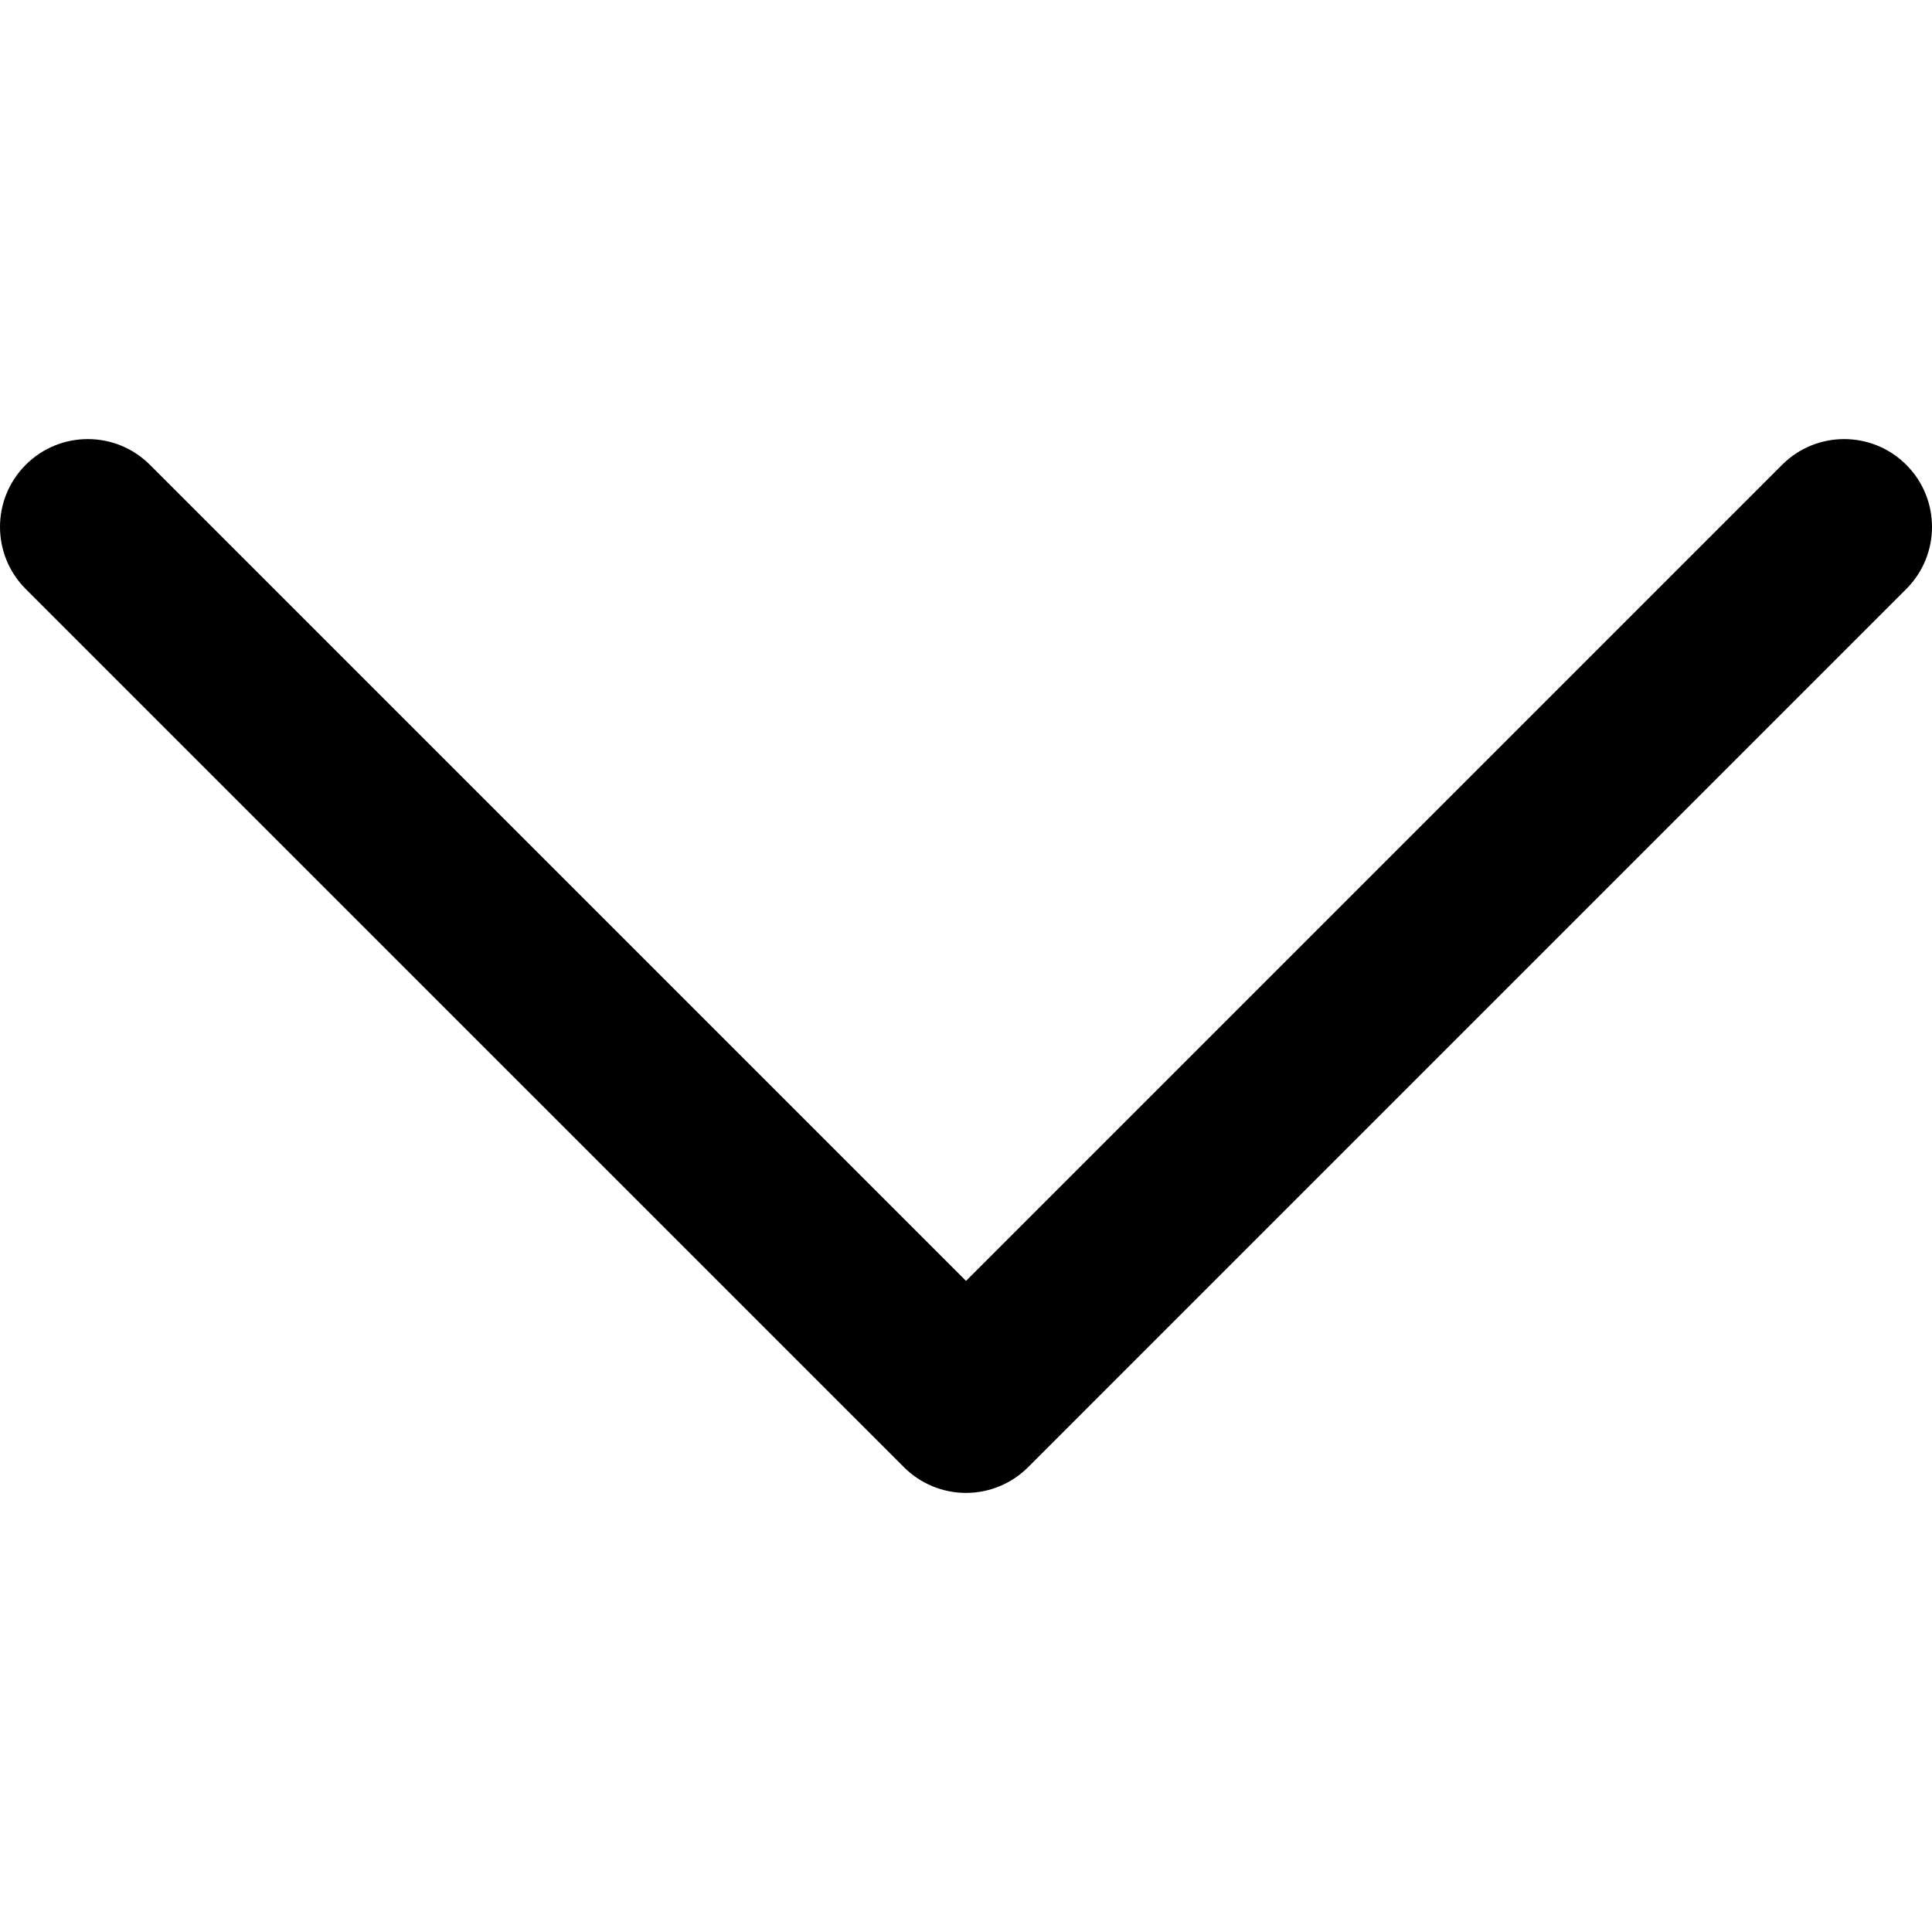
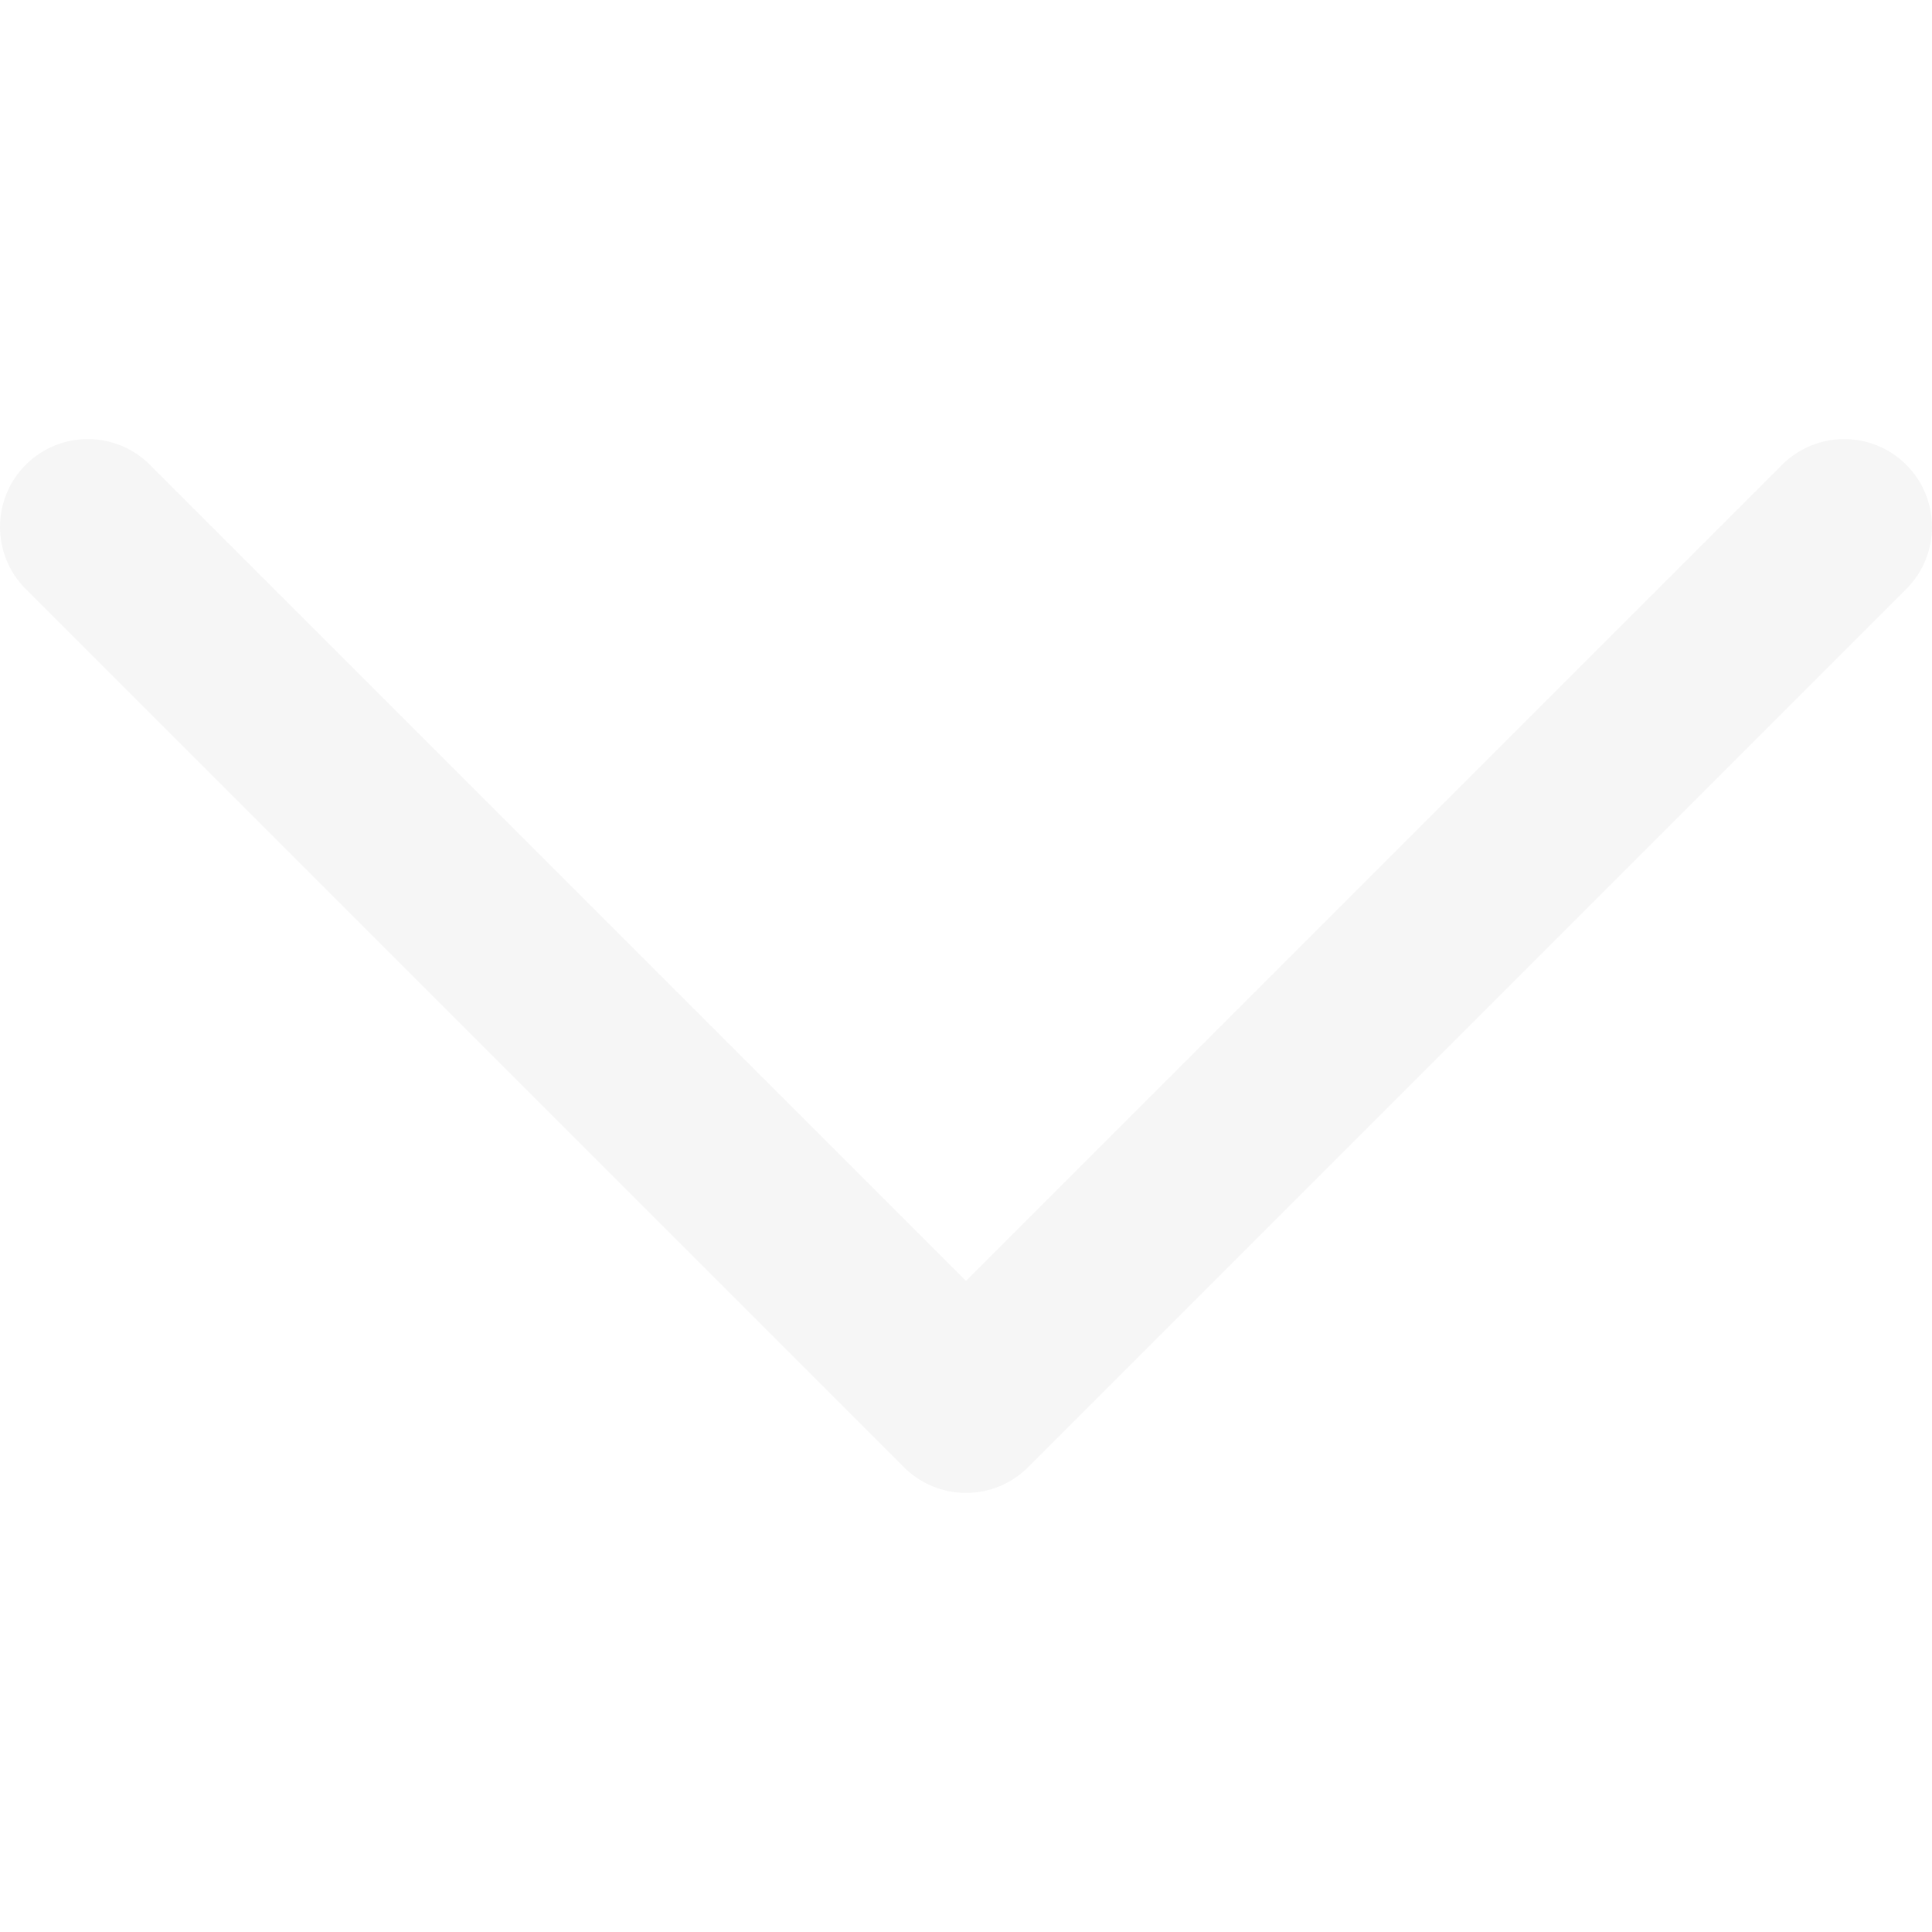
<svg xmlns="http://www.w3.org/2000/svg" version="1.1" id="Layer_1" x="0px" y="0px" viewBox="0 0 330 330" style="enable-background:new 0 0 330 330;" xml:space="preserve">
-   <path id="XMLID_225_" d="M325.607,79.393c-5.857-5.857-15.355-5.858-21.213,0.001l-139.39,139.393L25.607,79.393  c-5.857-5.857-15.355-5.858-21.213,0.001c-5.858,5.858-5.858,15.355,0,21.213l150.004,150c2.813,2.813,6.628,4.393,10.606,4.393  s7.794-1.581,10.606-4.394l149.996-150C331.465,94.749,331.465,85.251,325.607,79.393z" />
+   <path fill="#f6f6f6" id="XMLID_225_" d="M325.607,79.393c-5.857-5.857-15.355-5.858-21.213,0.001l-139.39,139.393L25.607,79.393  c-5.857-5.857-15.355-5.858-21.213,0.001c-5.858,5.858-5.858,15.355,0,21.213l150.004,150c2.813,2.813,6.628,4.393,10.606,4.393  s7.794-1.581,10.606-4.394l149.996-150C331.465,94.749,331.465,85.251,325.607,79.393z" />
</svg>
